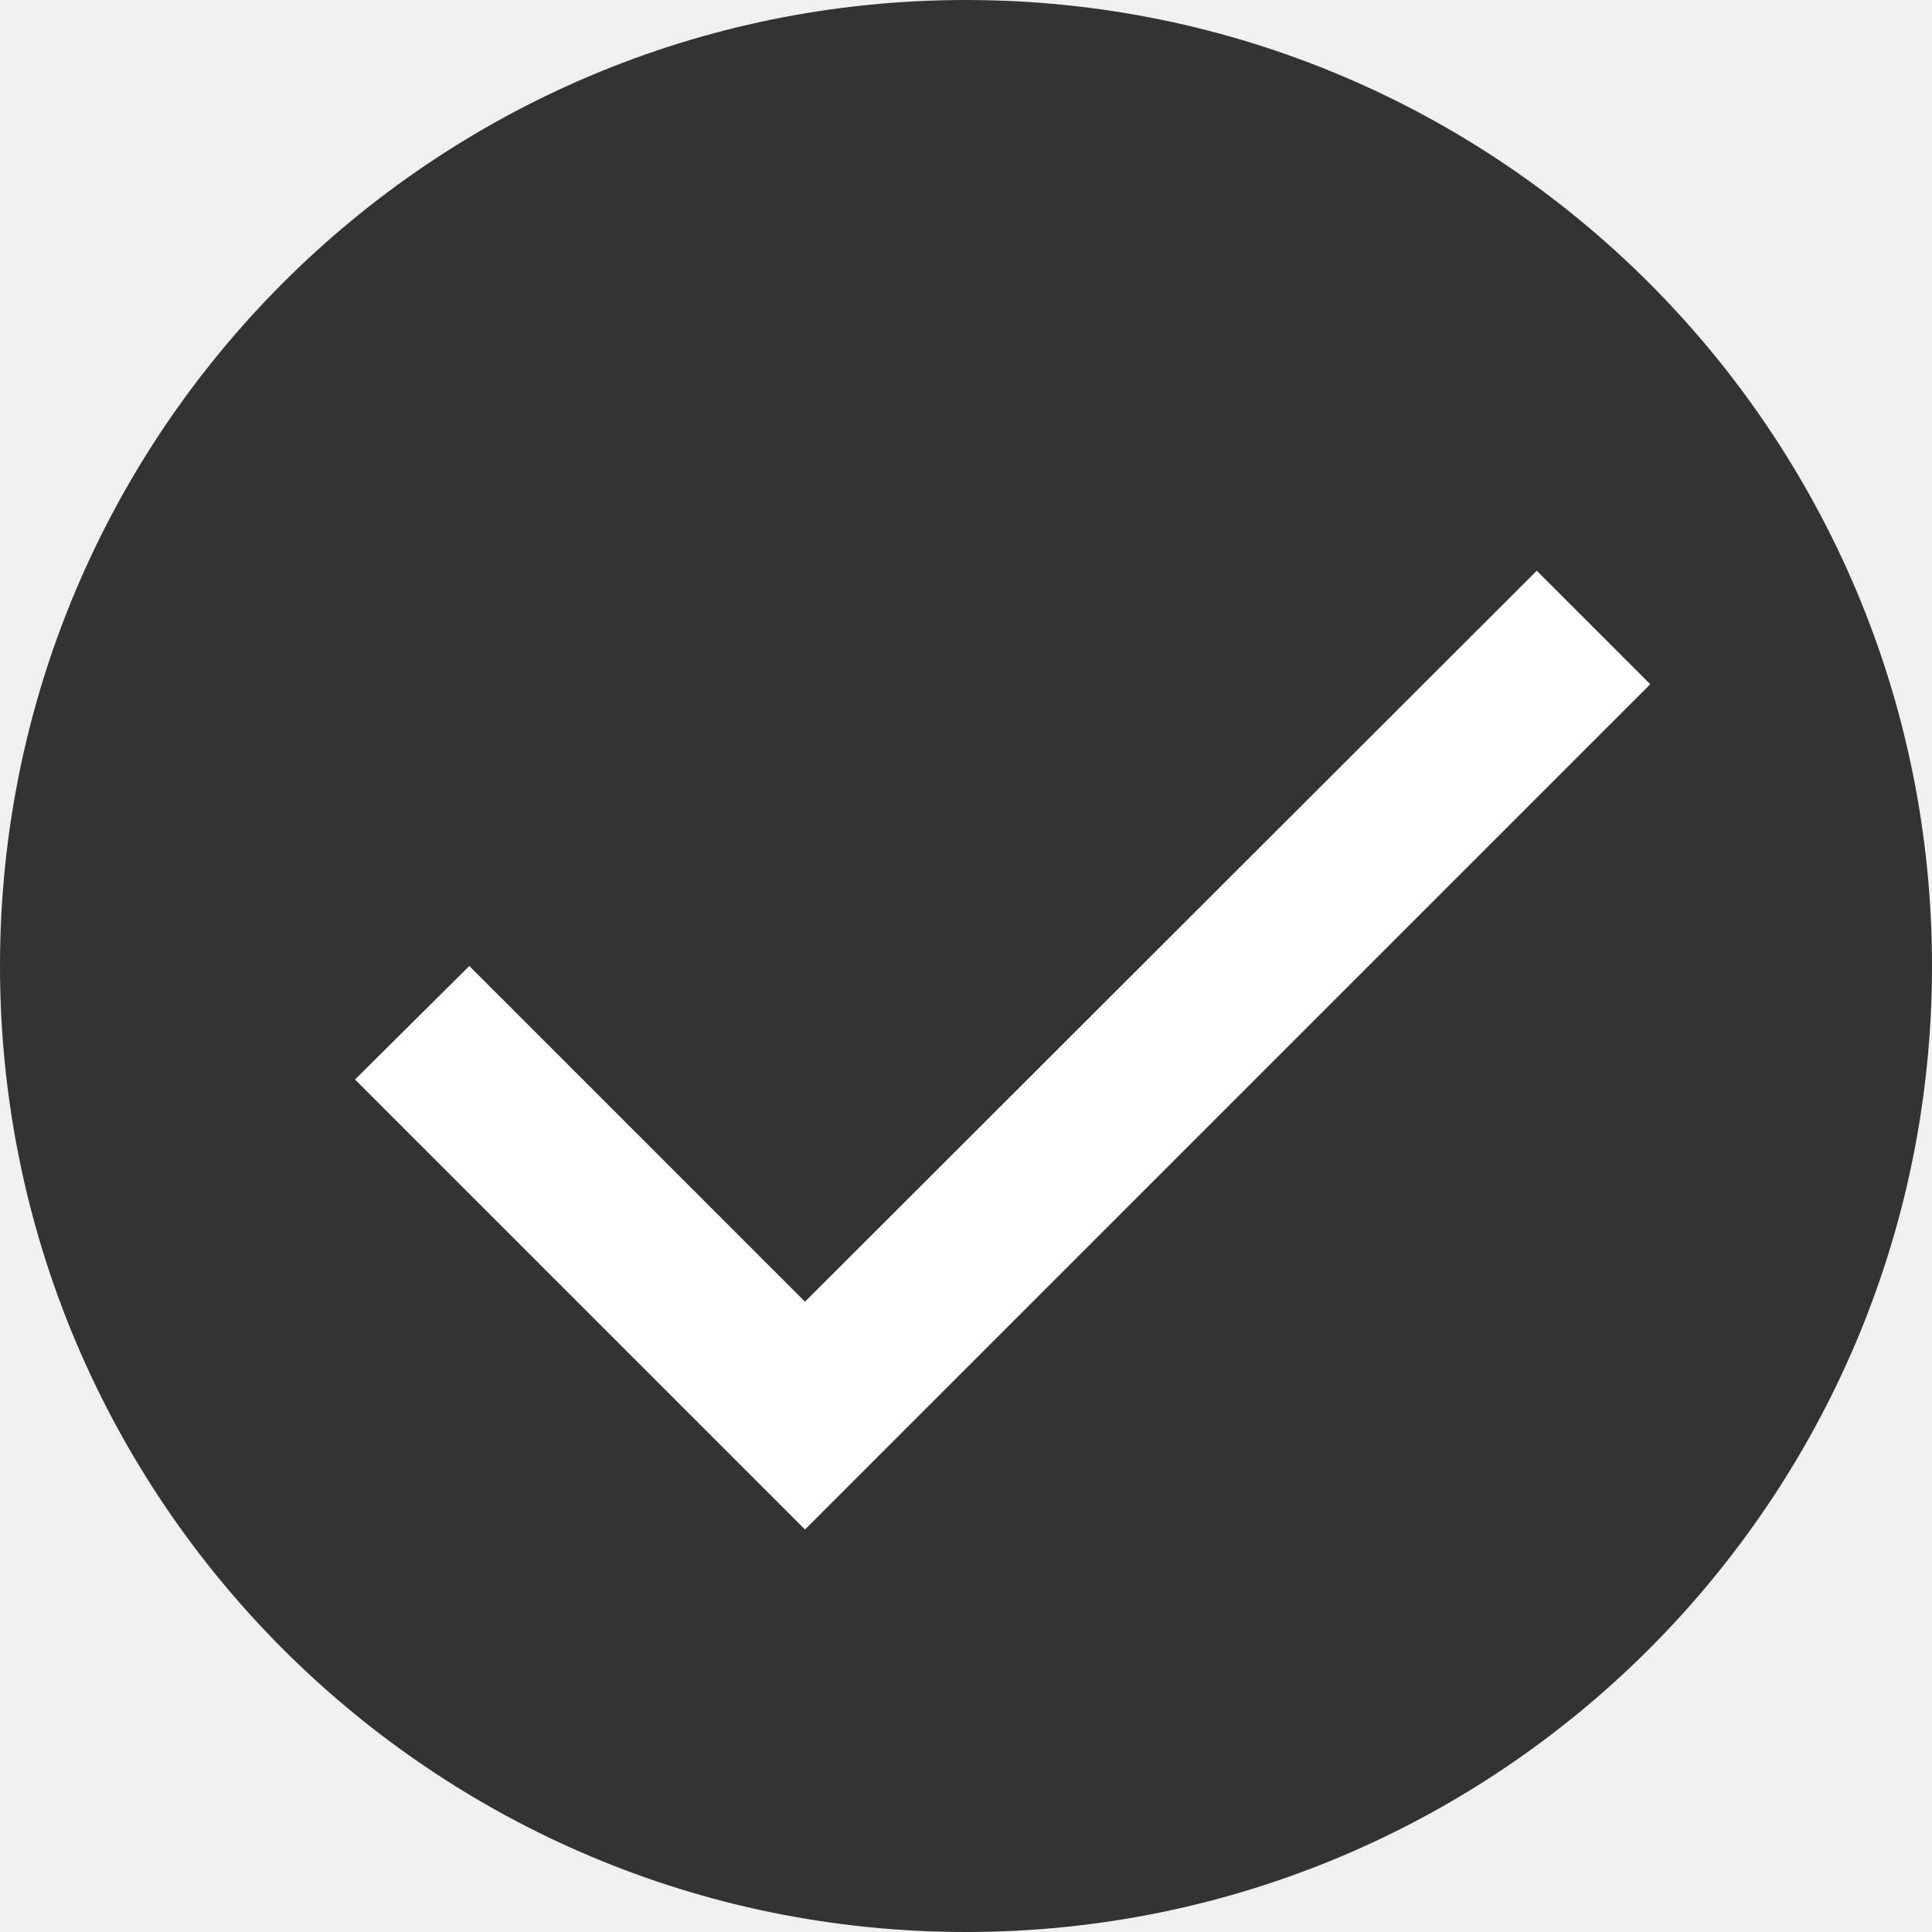
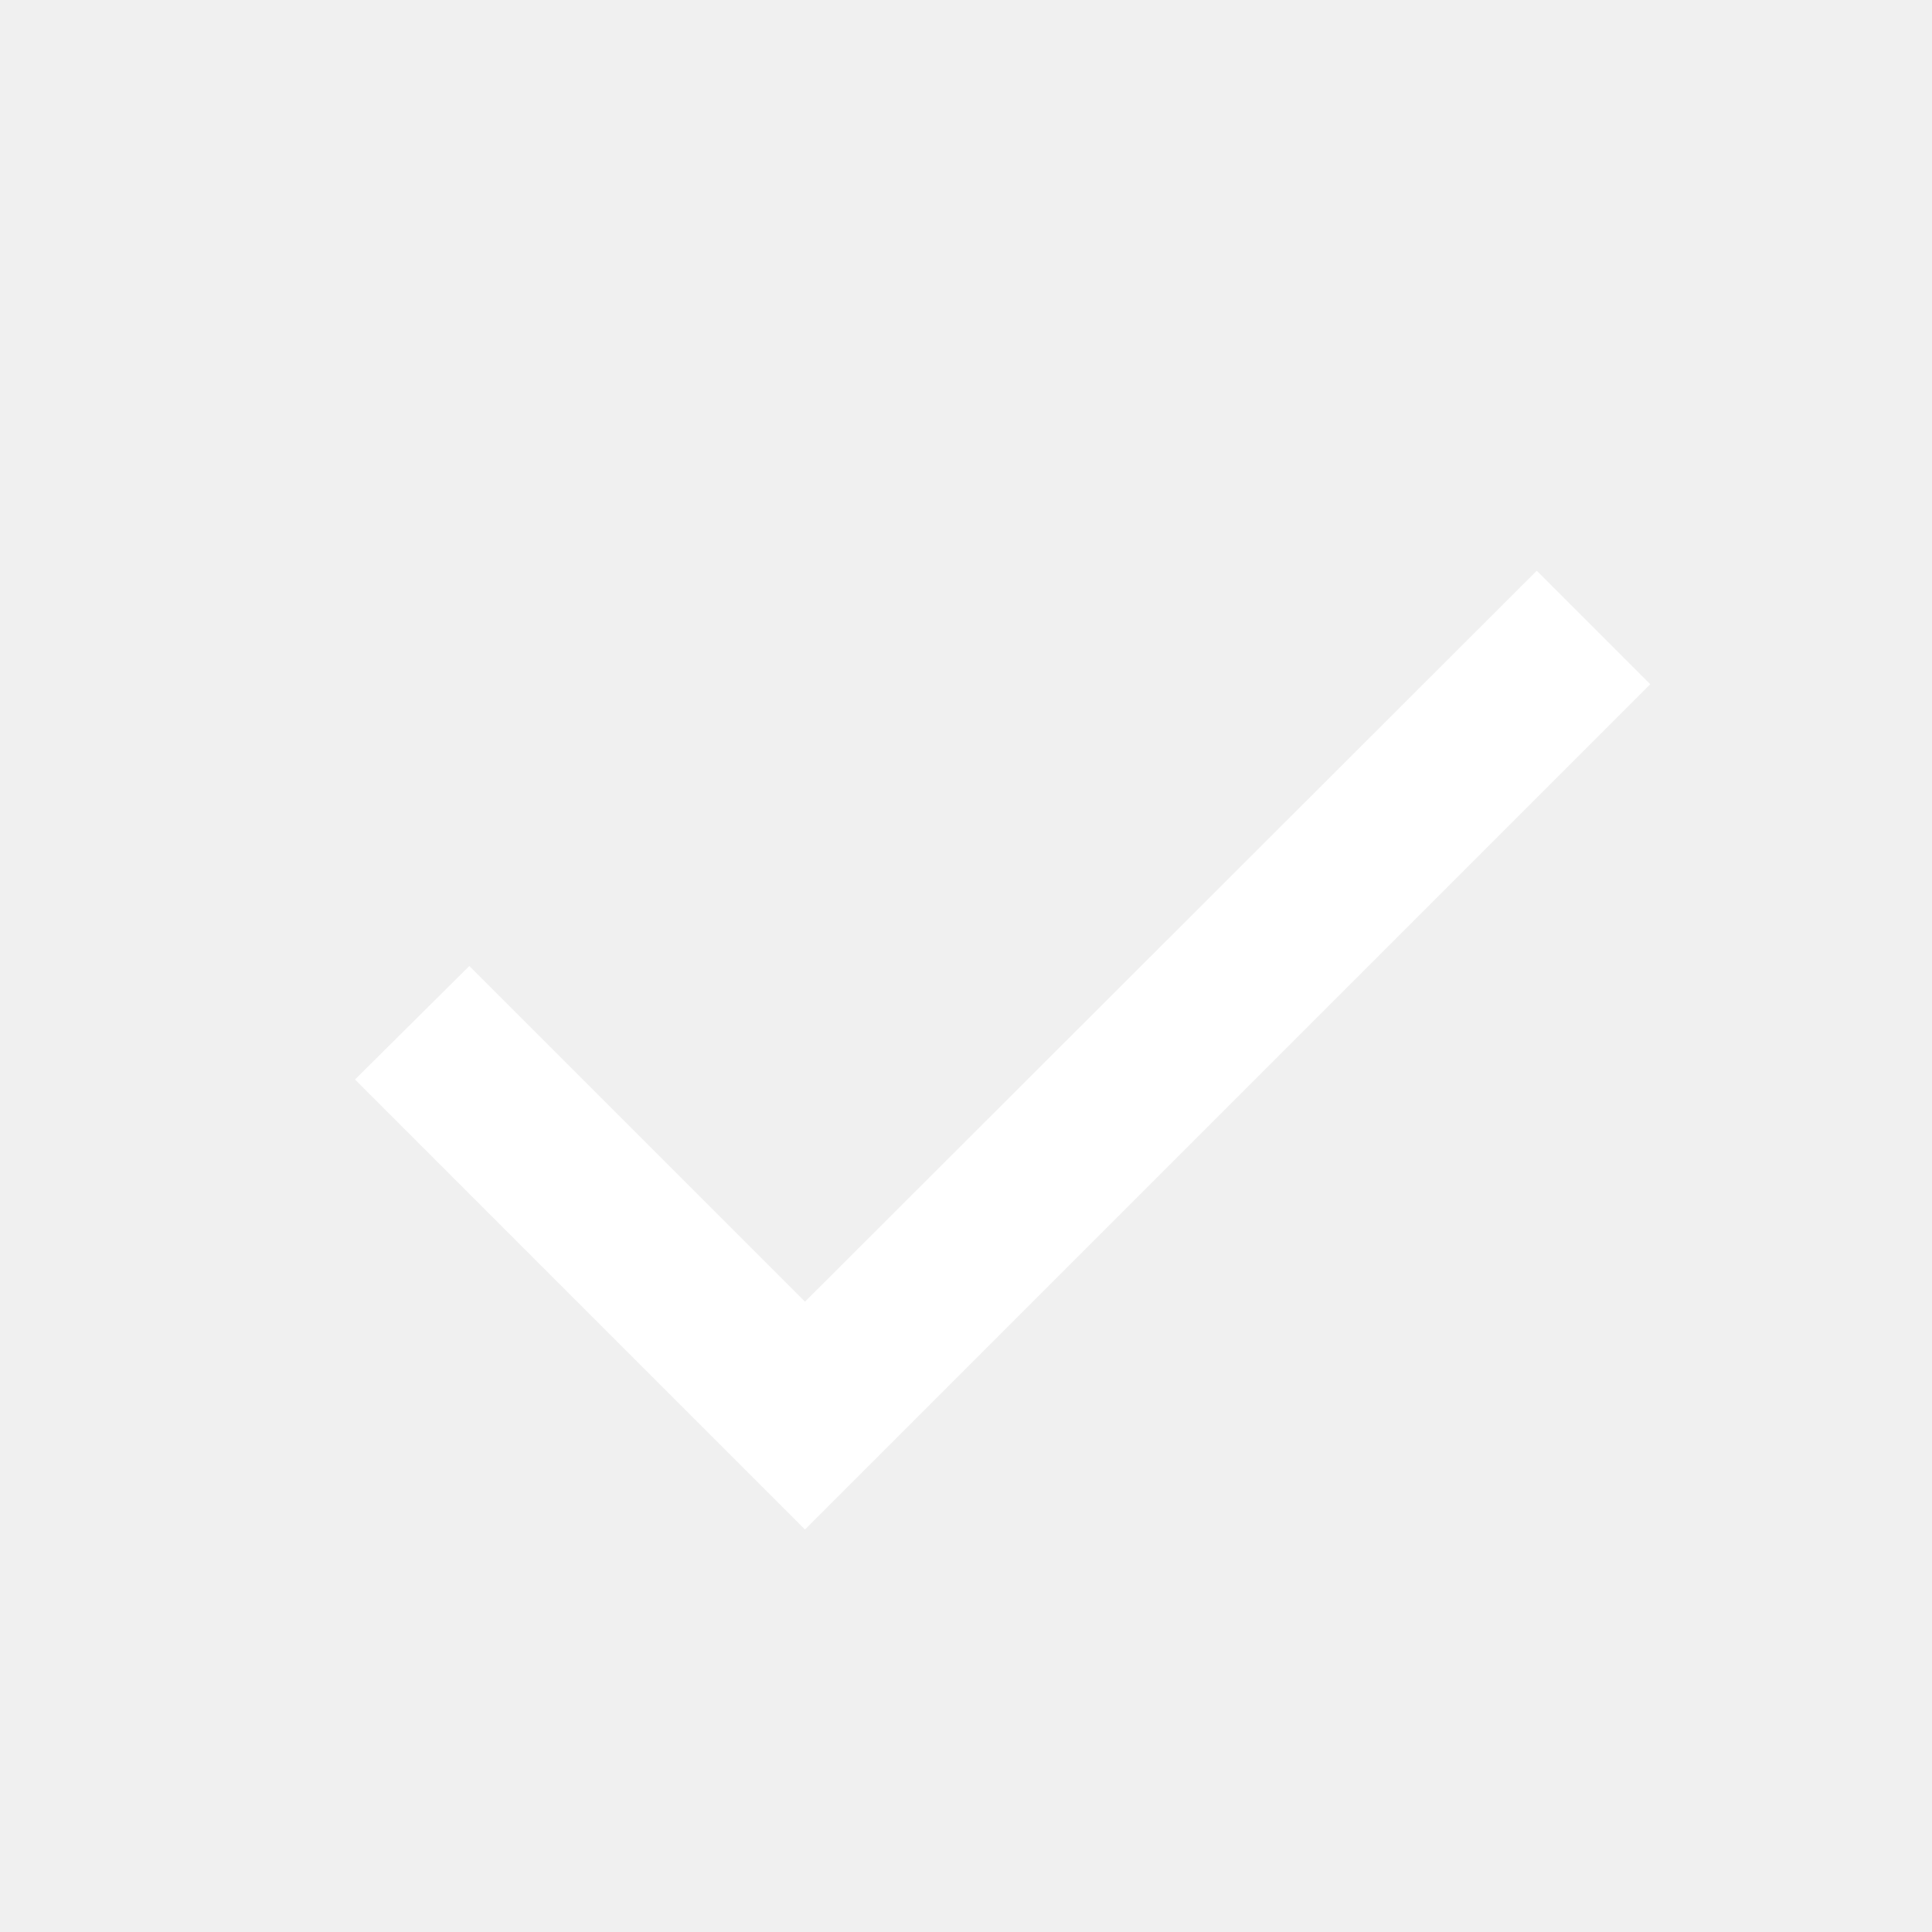
<svg xmlns="http://www.w3.org/2000/svg" width="24" height="24" viewBox="0 0 24 24" fill="currentcolor">
-   <circle cx="12" cy="12" r="12" fill="#333333" />
  <path d="M10 16.17L5.83 12L4.41 13.41L10 19L20.5 8.5L19.09 7.09L10 16.17Z" fill="white" />
</svg>
